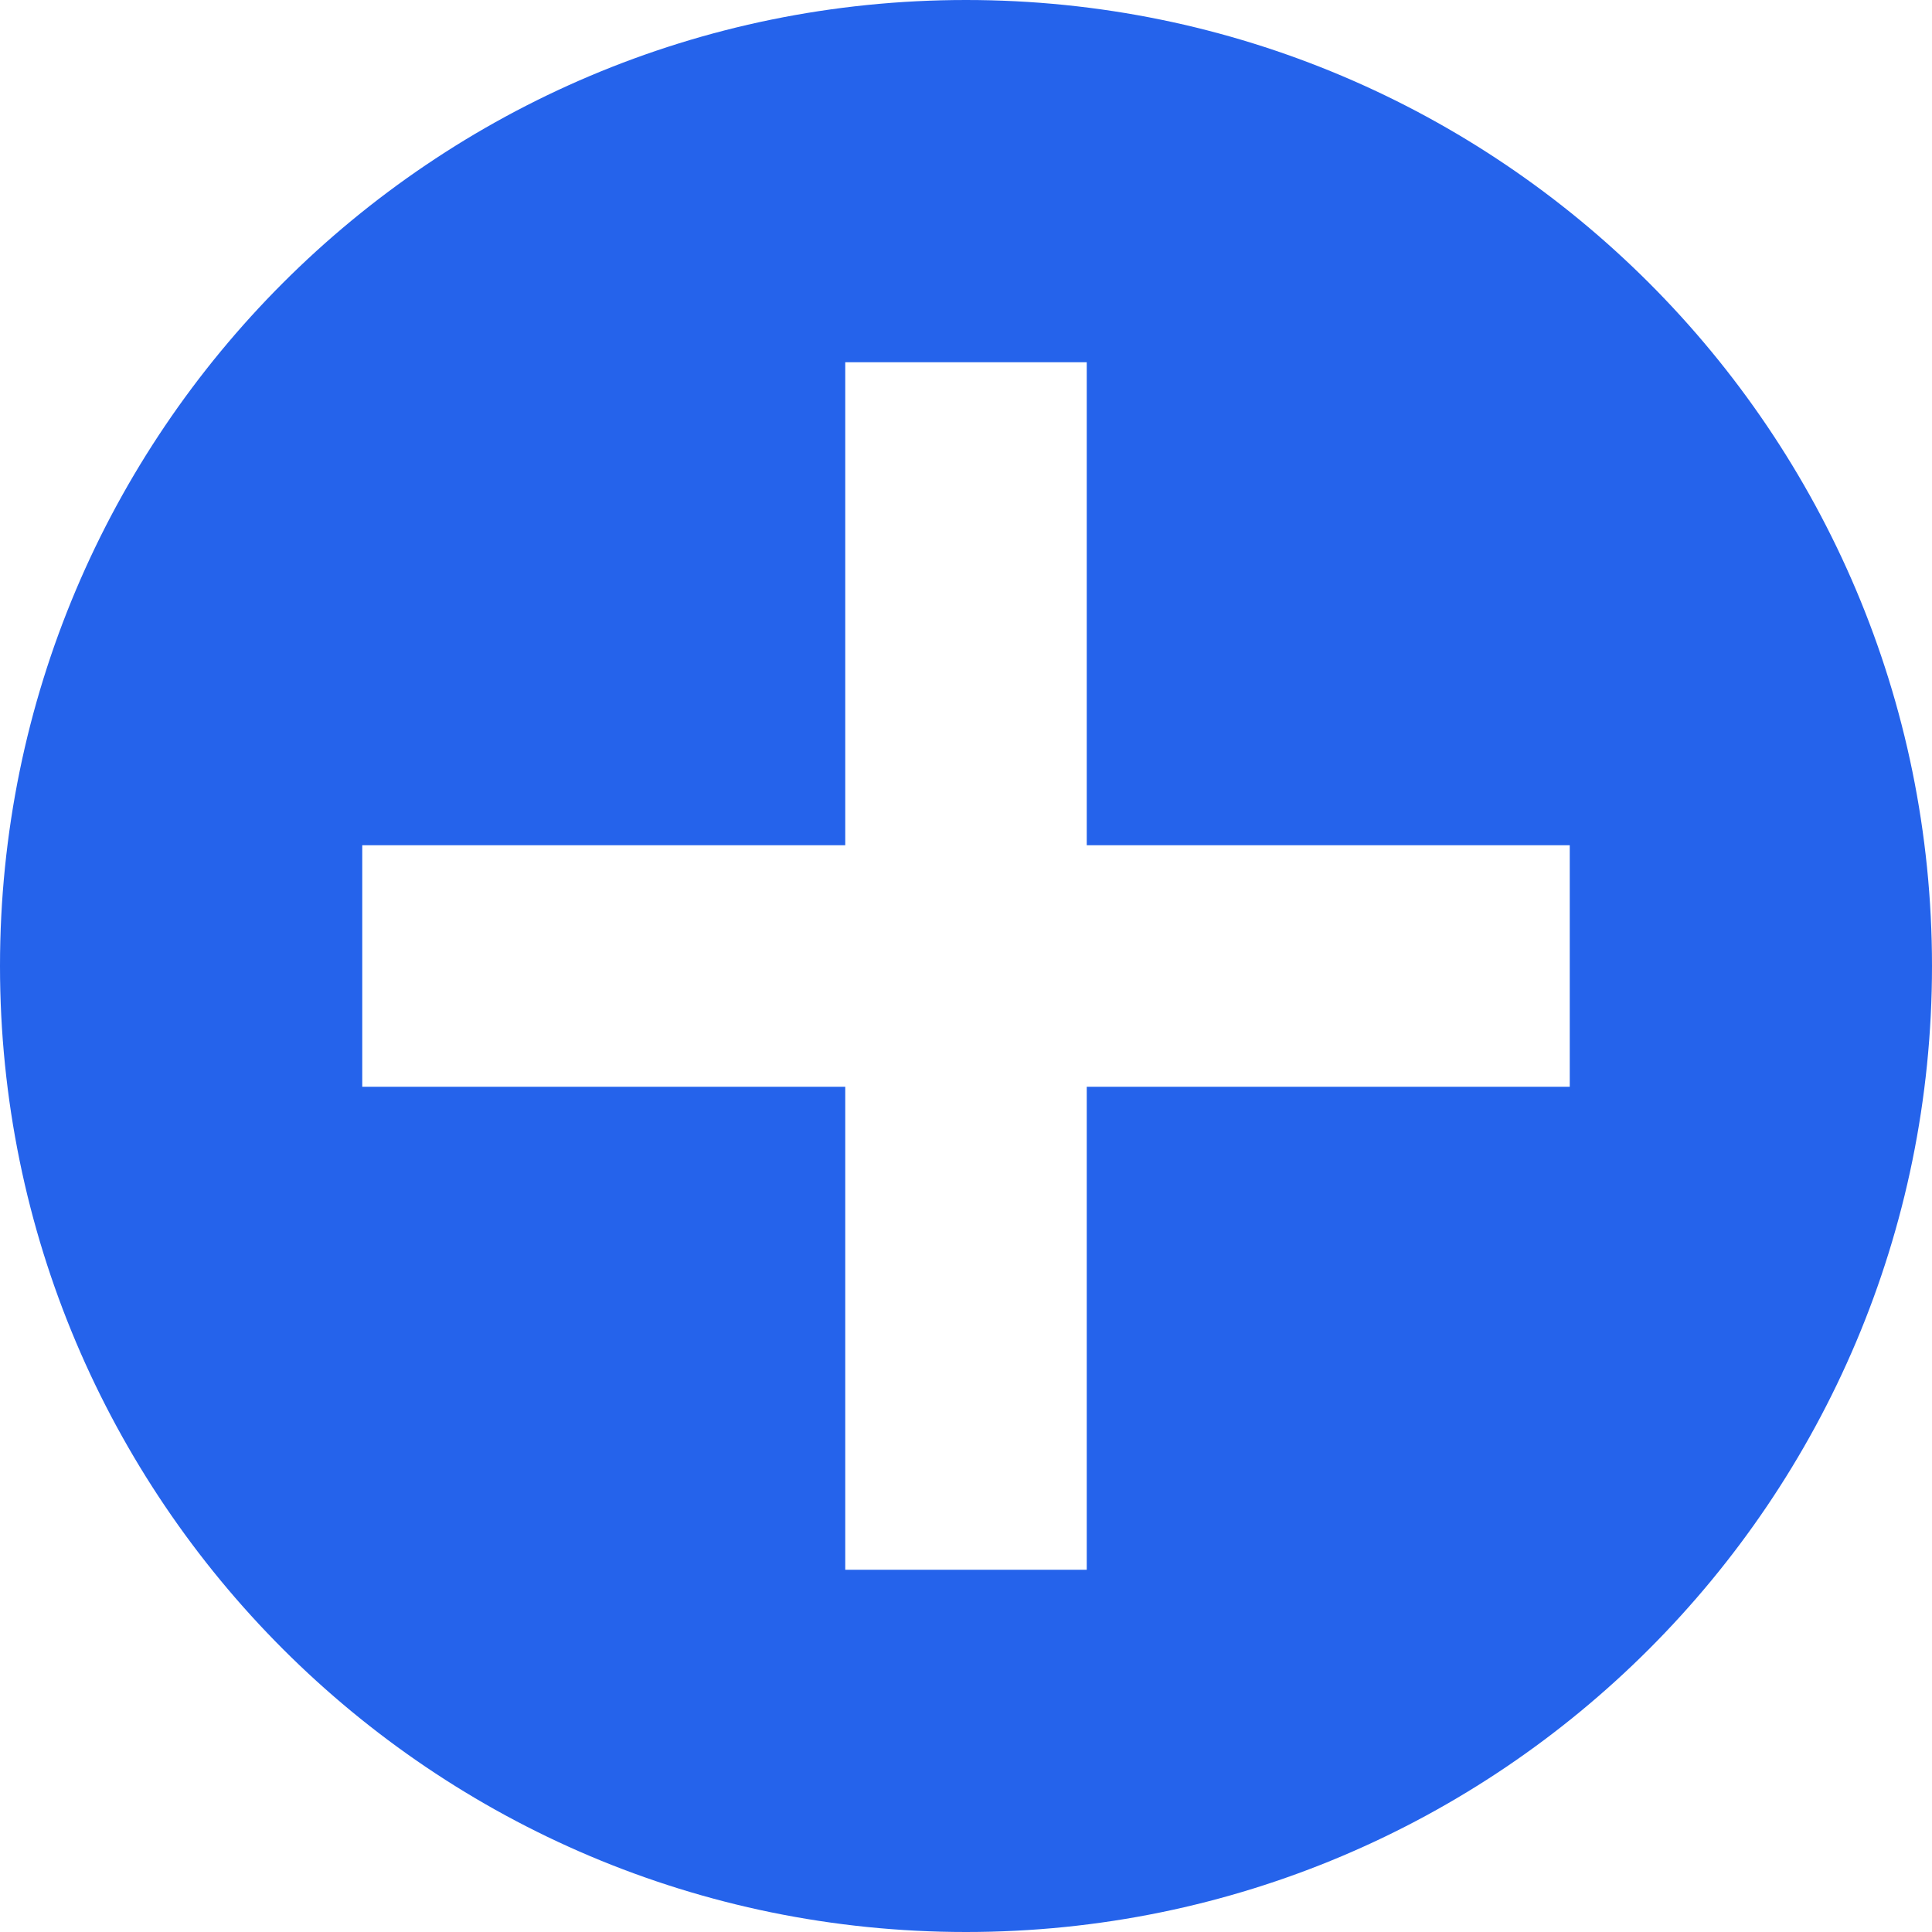
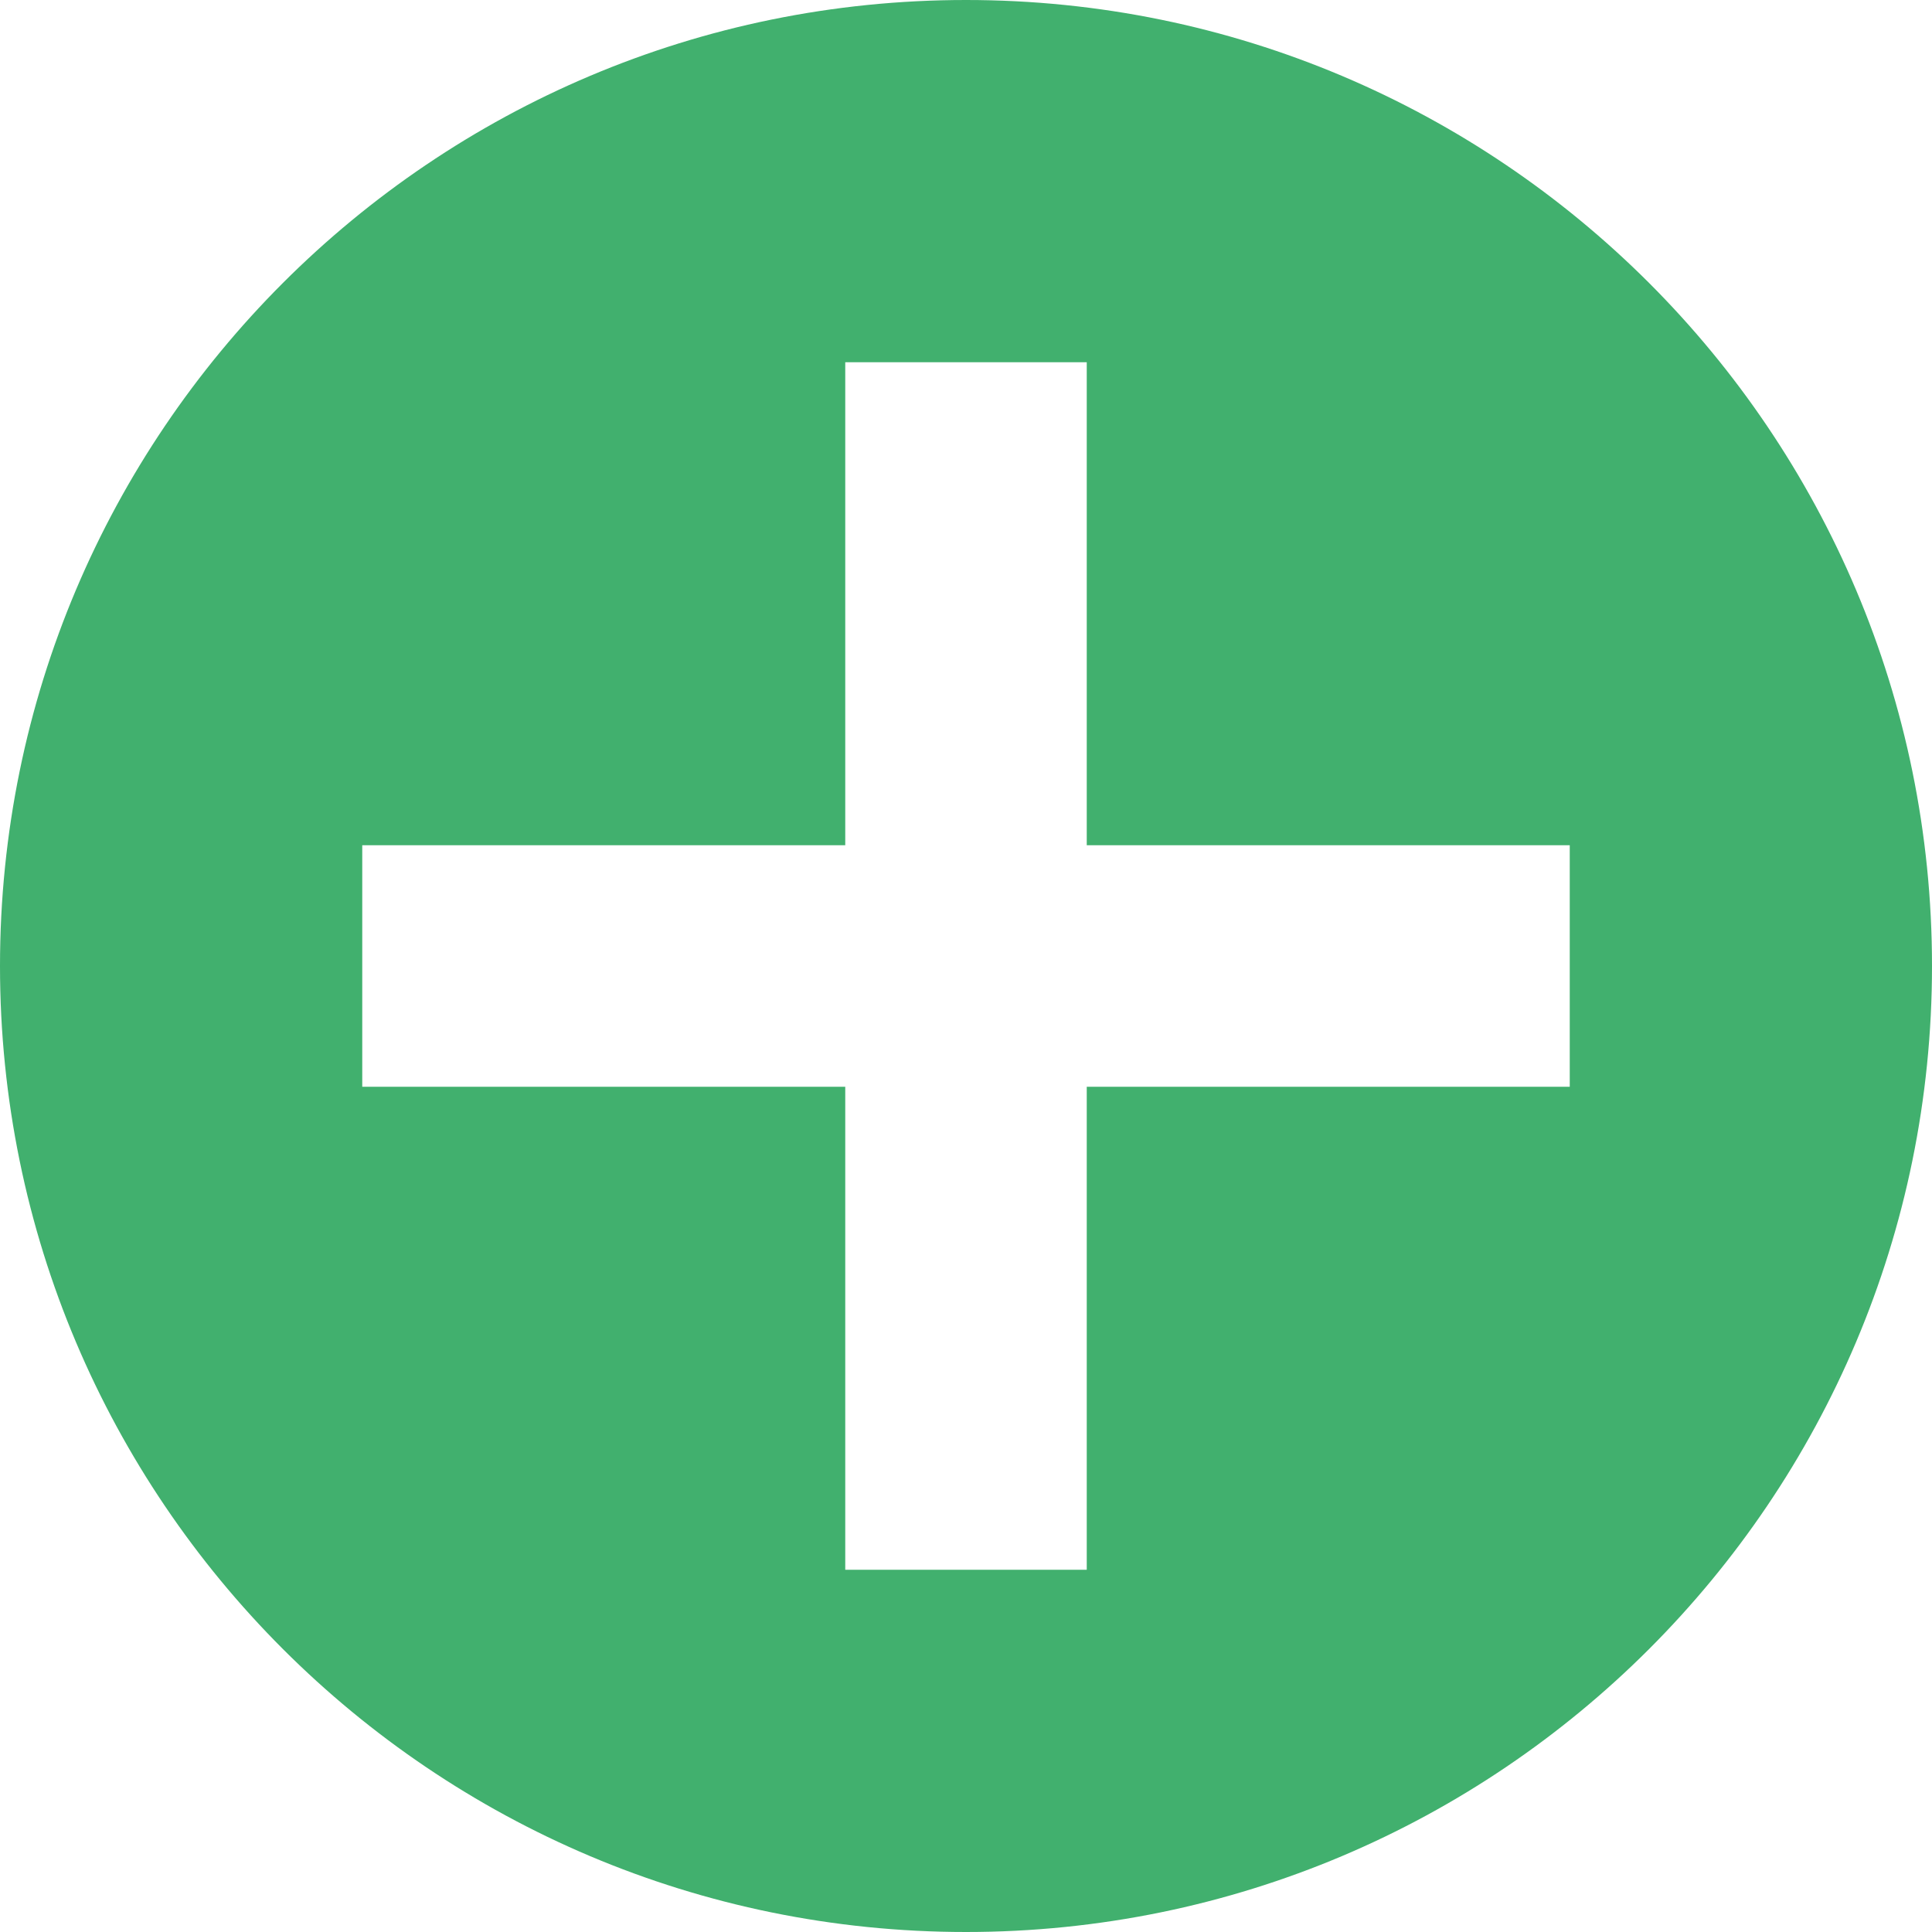
<svg xmlns="http://www.w3.org/2000/svg" t="1650687152151" class="icon" viewBox="0 0 1024 1024" version="1.1" p-id="2007" width="200" height="200">
  <defs>
-     <style type="text/css">@font-face { font-family: feedback-iconfont; src: url("//at.alicdn.com/t/font_1031158_u69w8yhxdu.woff2?t=1630033759944") format("woff2"), url("//at.alicdn.com/t/font_1031158_u69w8yhxdu.woff?t=1630033759944") format("woff"), url("//at.alicdn.com/t/font_1031158_u69w8yhxdu.ttf?t=1630033759944") format("truetype"); }
- </style>
+     <style type="text/css">
+ 			@font-face {
+ 				font-family: feedback-iconfont;
+ 				src: url("//at.alicdn.com/t/font_1031158_u69w8yhxdu.woff2?t=1630033759944") format("woff2"), url("//at.alicdn.com/t/font_1031158_u69w8yhxdu.woff?t=1630033759944") format("woff"), url("//at.alicdn.com/t/font_1031158_u69w8yhxdu.ttf?t=1630033759944") format("truetype");
+ 			}
+ 		</style>
  </defs>
-   <path d="M448 448H192v128h256v256h128V576h256V448H576V192H448v256z m64 576A512 512 0 1 1 512 0a512 512 0 0 1 0 1024z" fill="#2563eb" p-id="2008" />
+   <path d="M448 448H192v128h256v256h128V576h256V448H576V192H448v256z m64 576A512 512 0 1 1 512 0a512 512 0 0 1 0 1024z" fill="#41B06E" p-id="2008" />
</svg>
